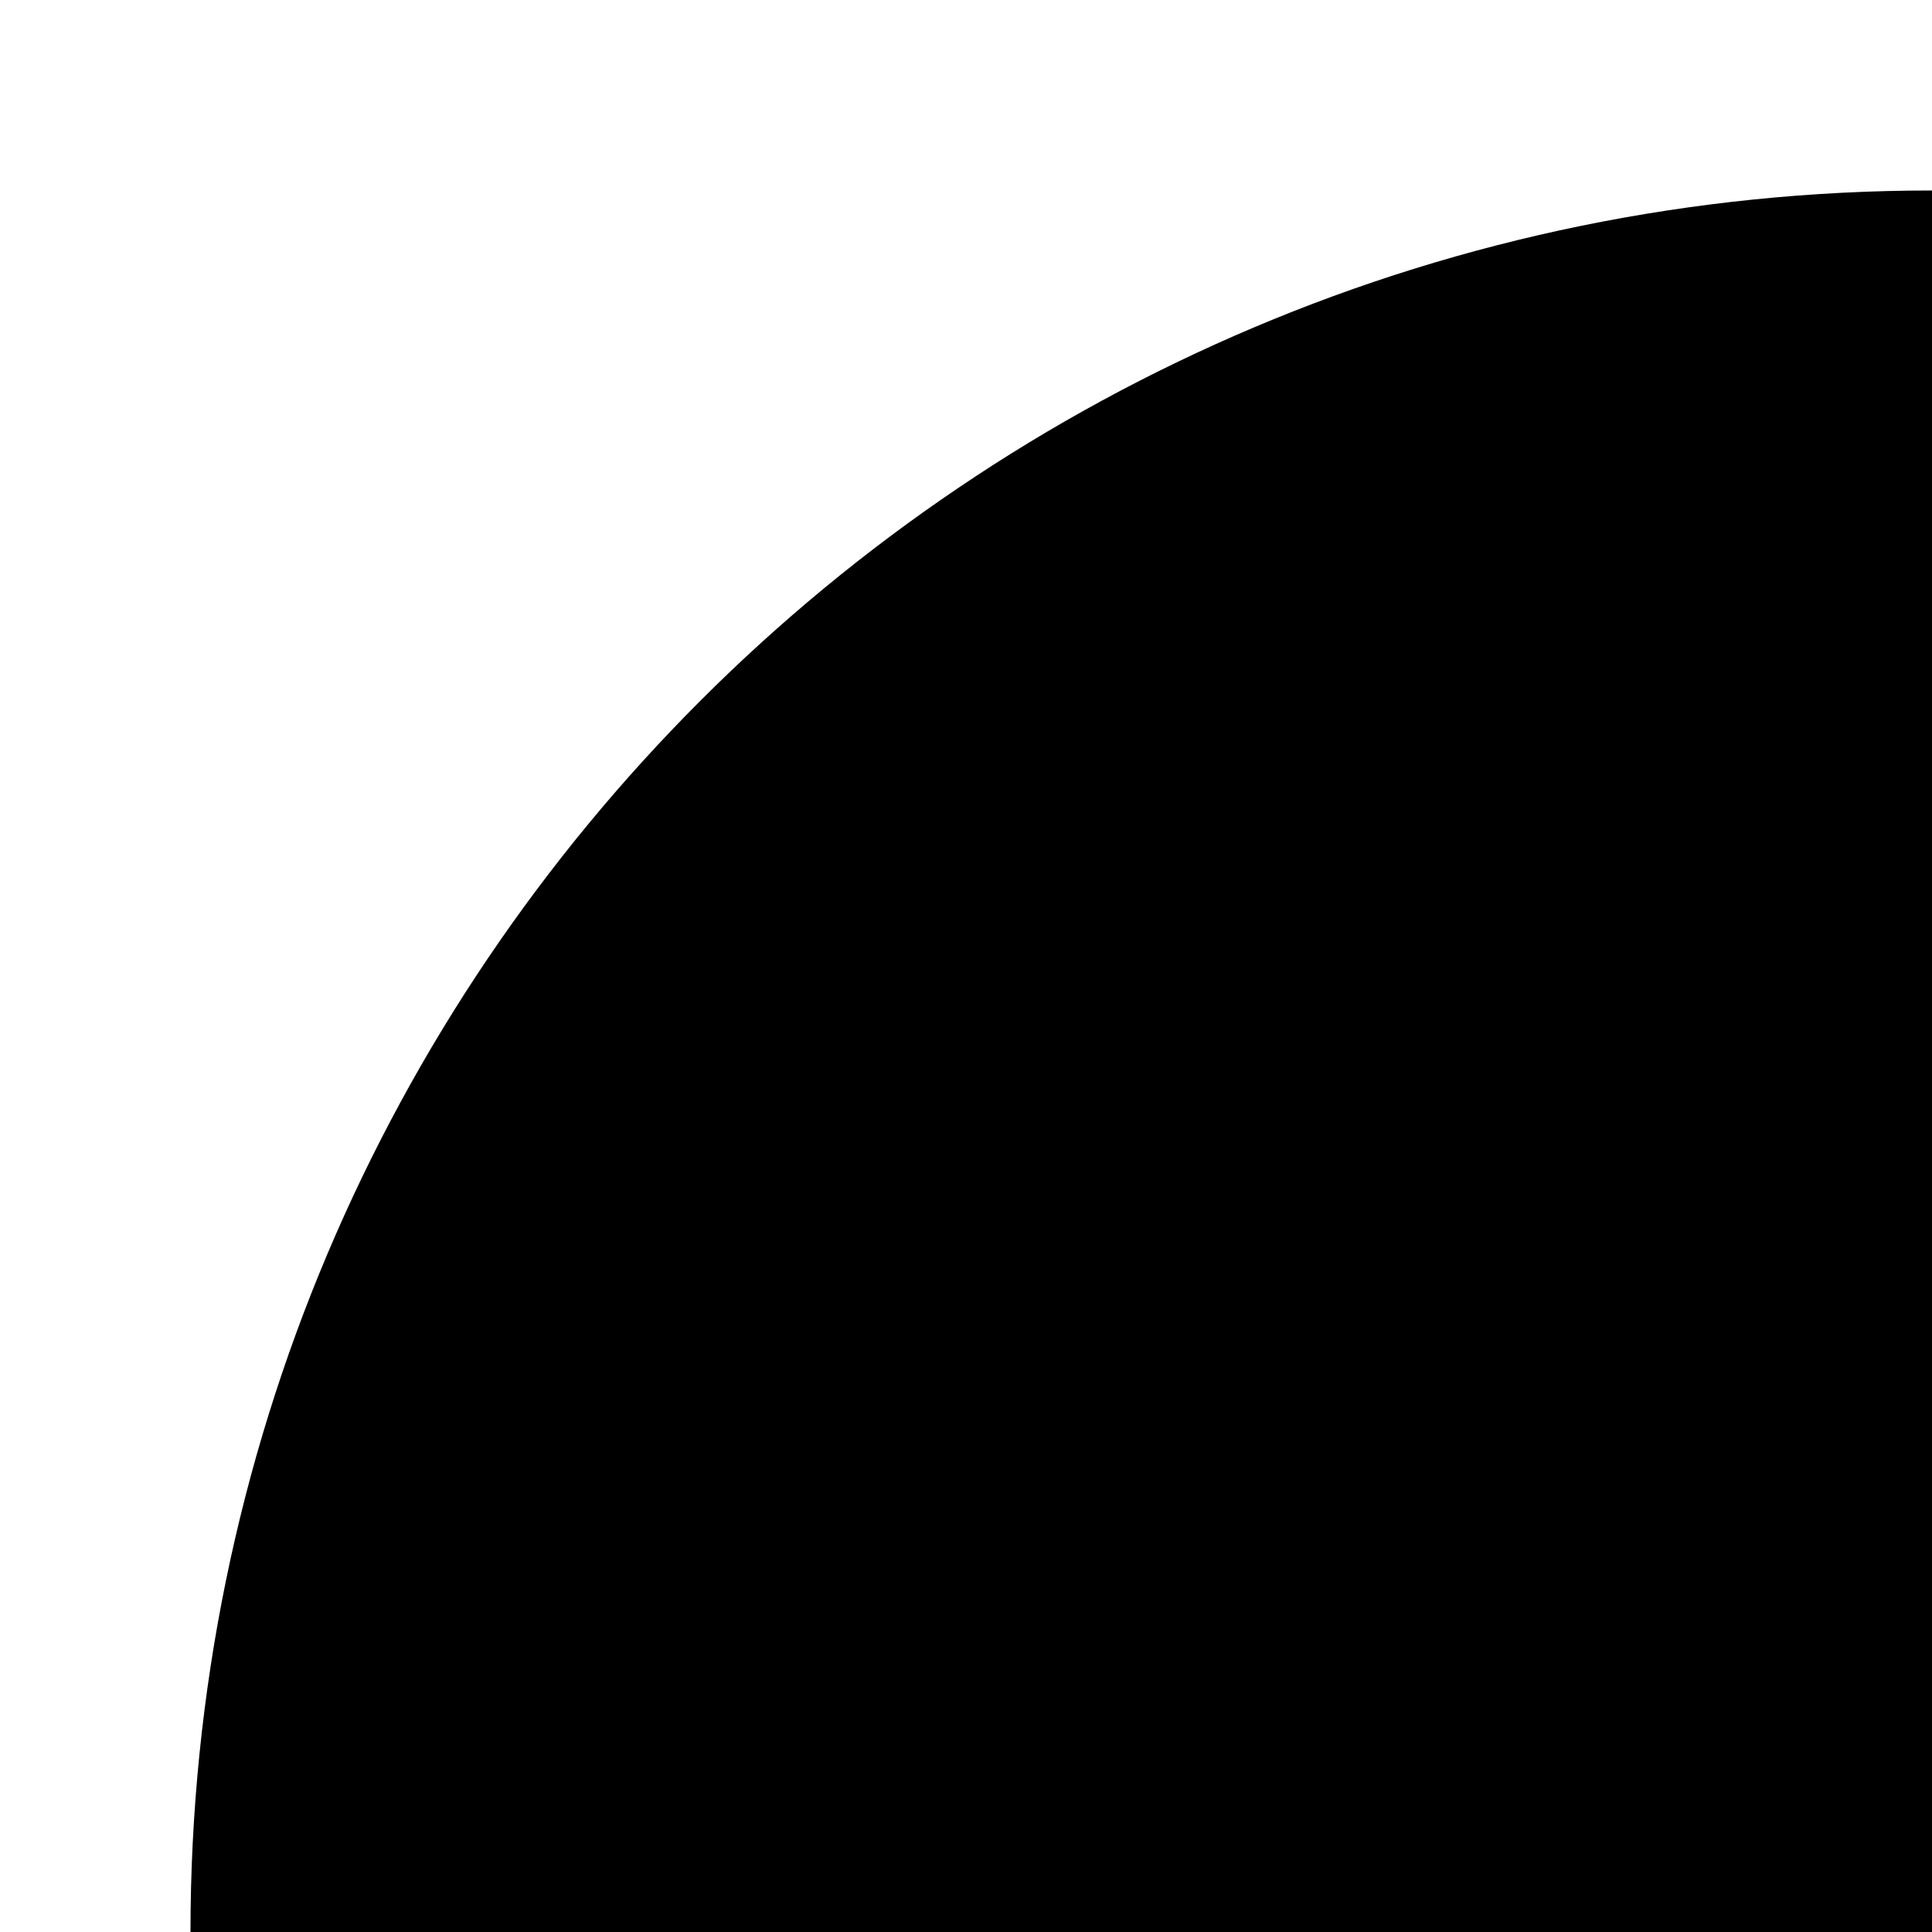
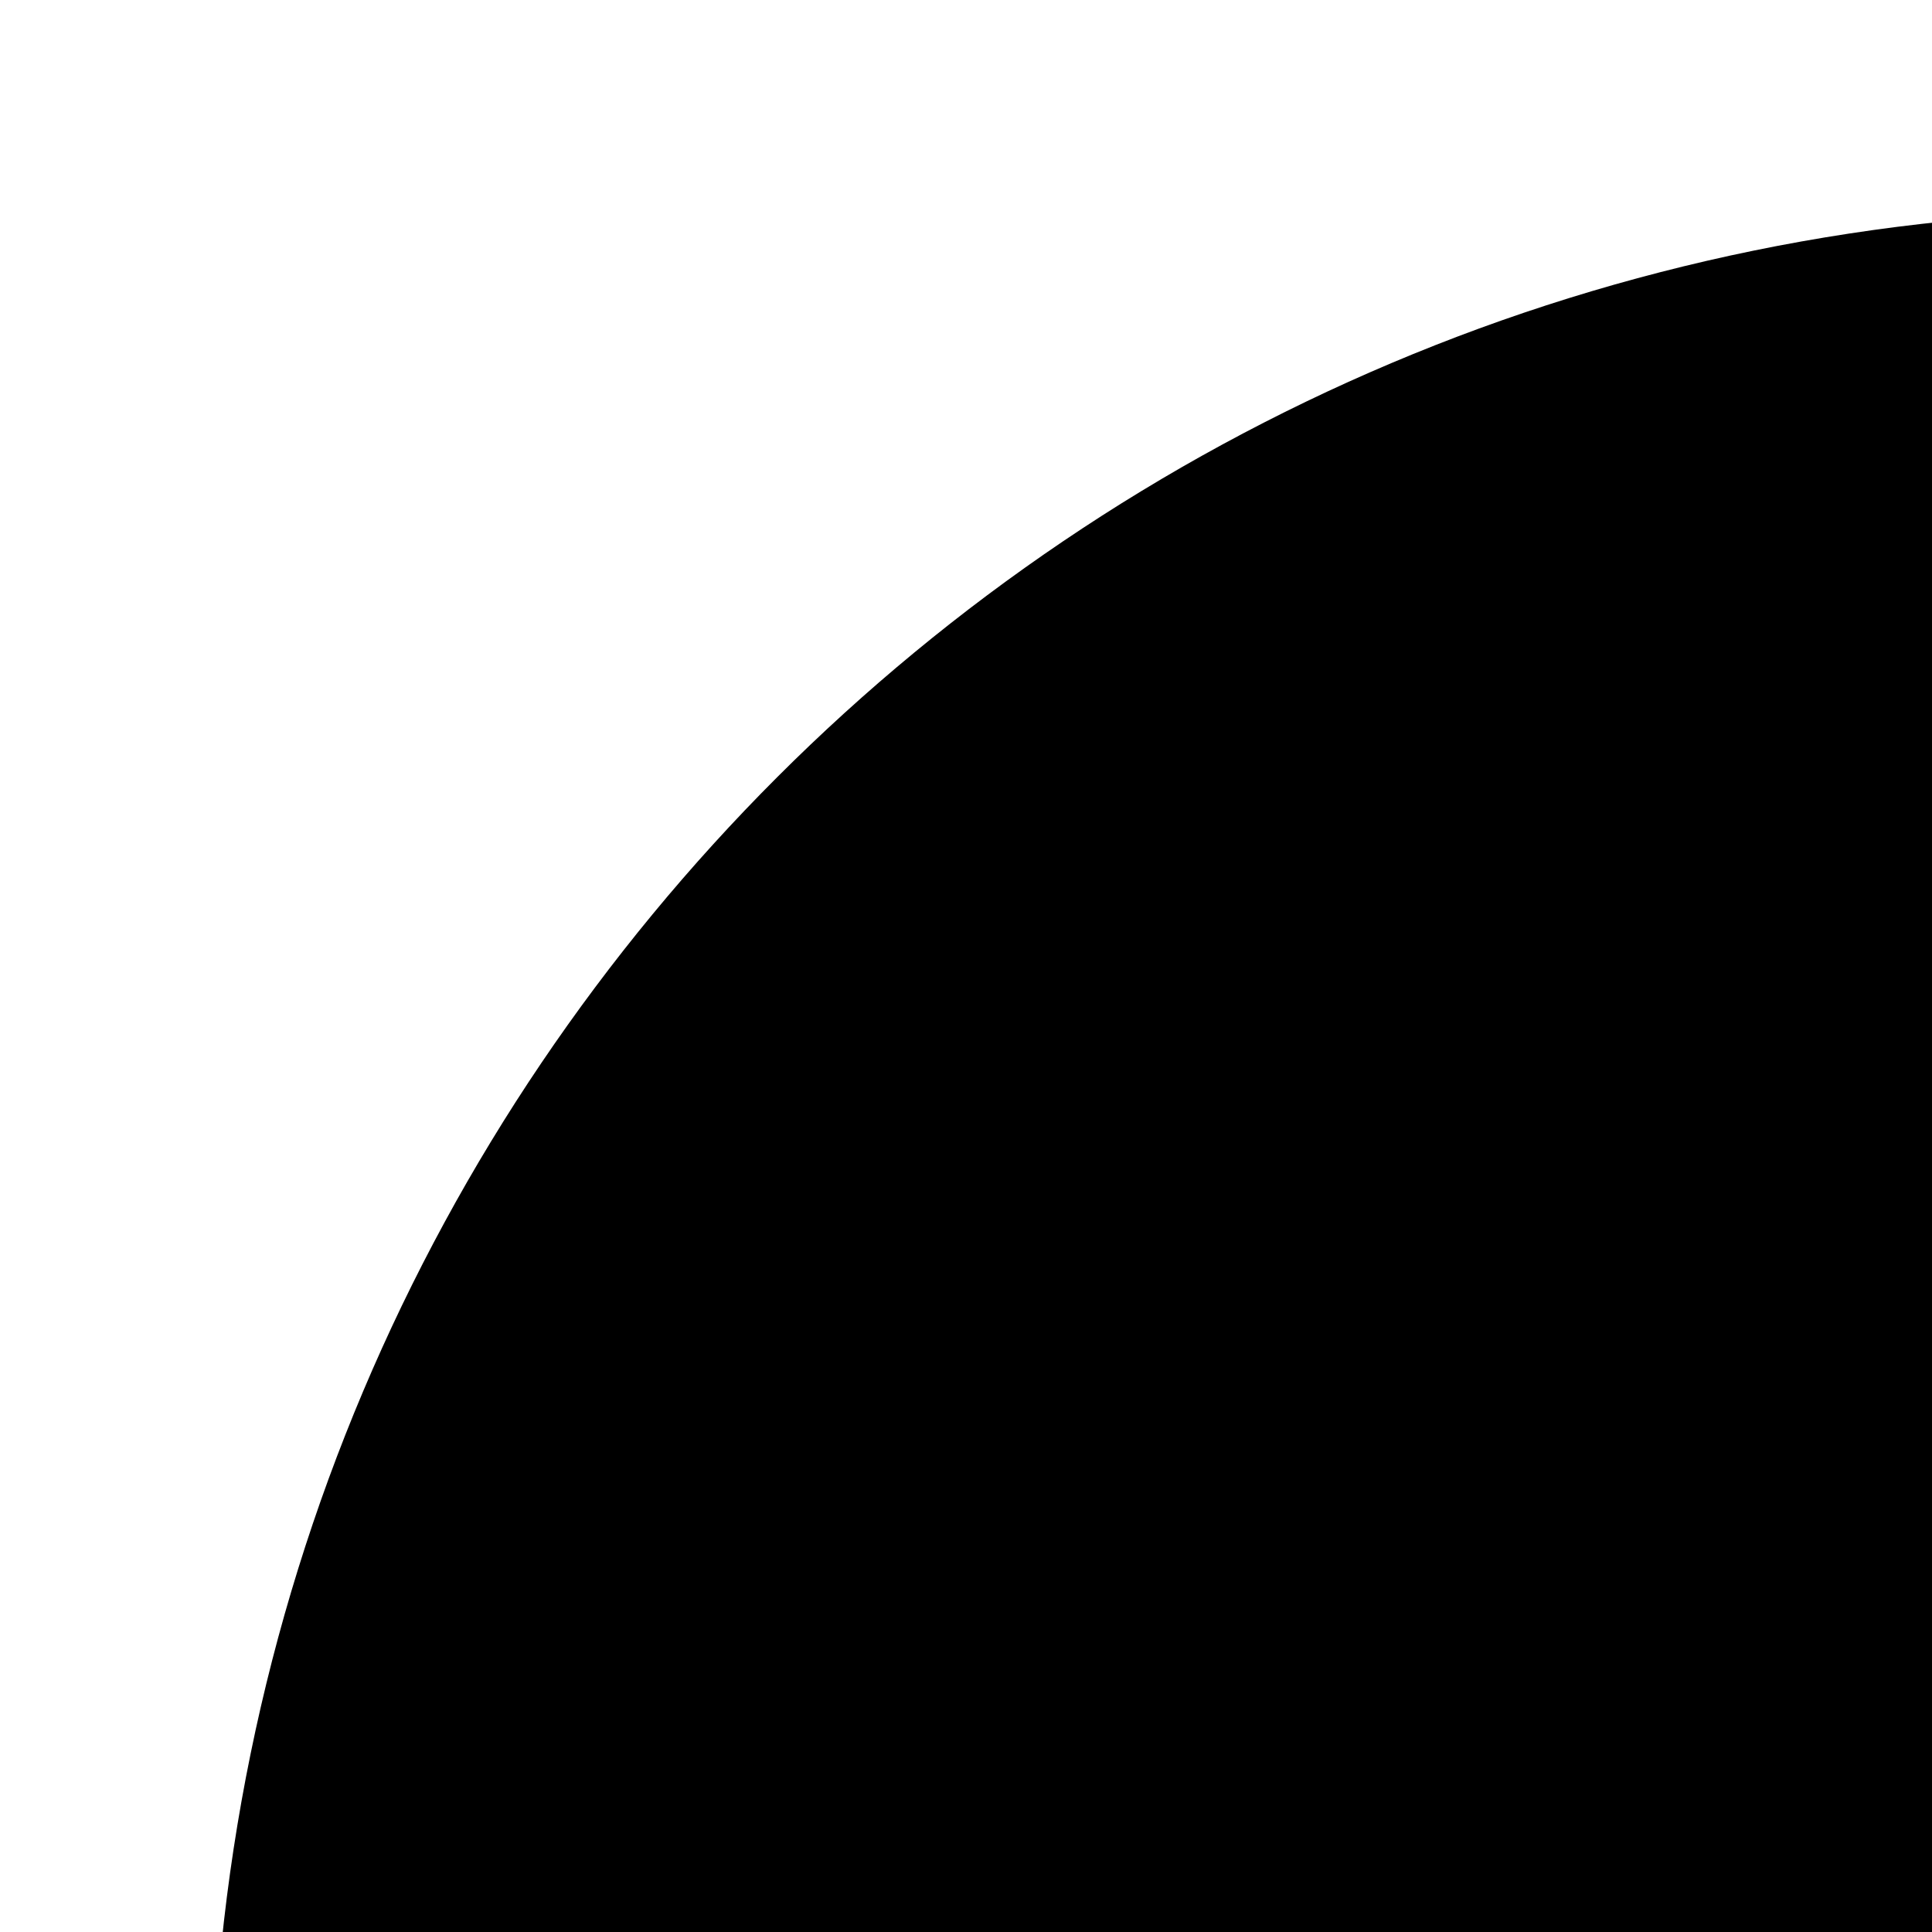
- <svg xmlns="http://www.w3.org/2000/svg" contentScriptType="text/ecmascript" width="284" zoomAndPan="magnify" contentStyleType="text/css" height="284" viewBox="0 0 284 284" preserveAspectRatio="xMidYMid meet" version="1.0">
+ <svg xmlns="http://www.w3.org/2000/svg" contentScriptType="text/ecmascript" width="256" zoomAndPan="magnify" contentStyleType="text/css" height="256" viewBox="0 0 256 256" preserveAspectRatio="xMidYMid meet" version="1.0">
  <circle id="circle0" r="256" class="circle0" cx="284" cy="284" />
</svg>
